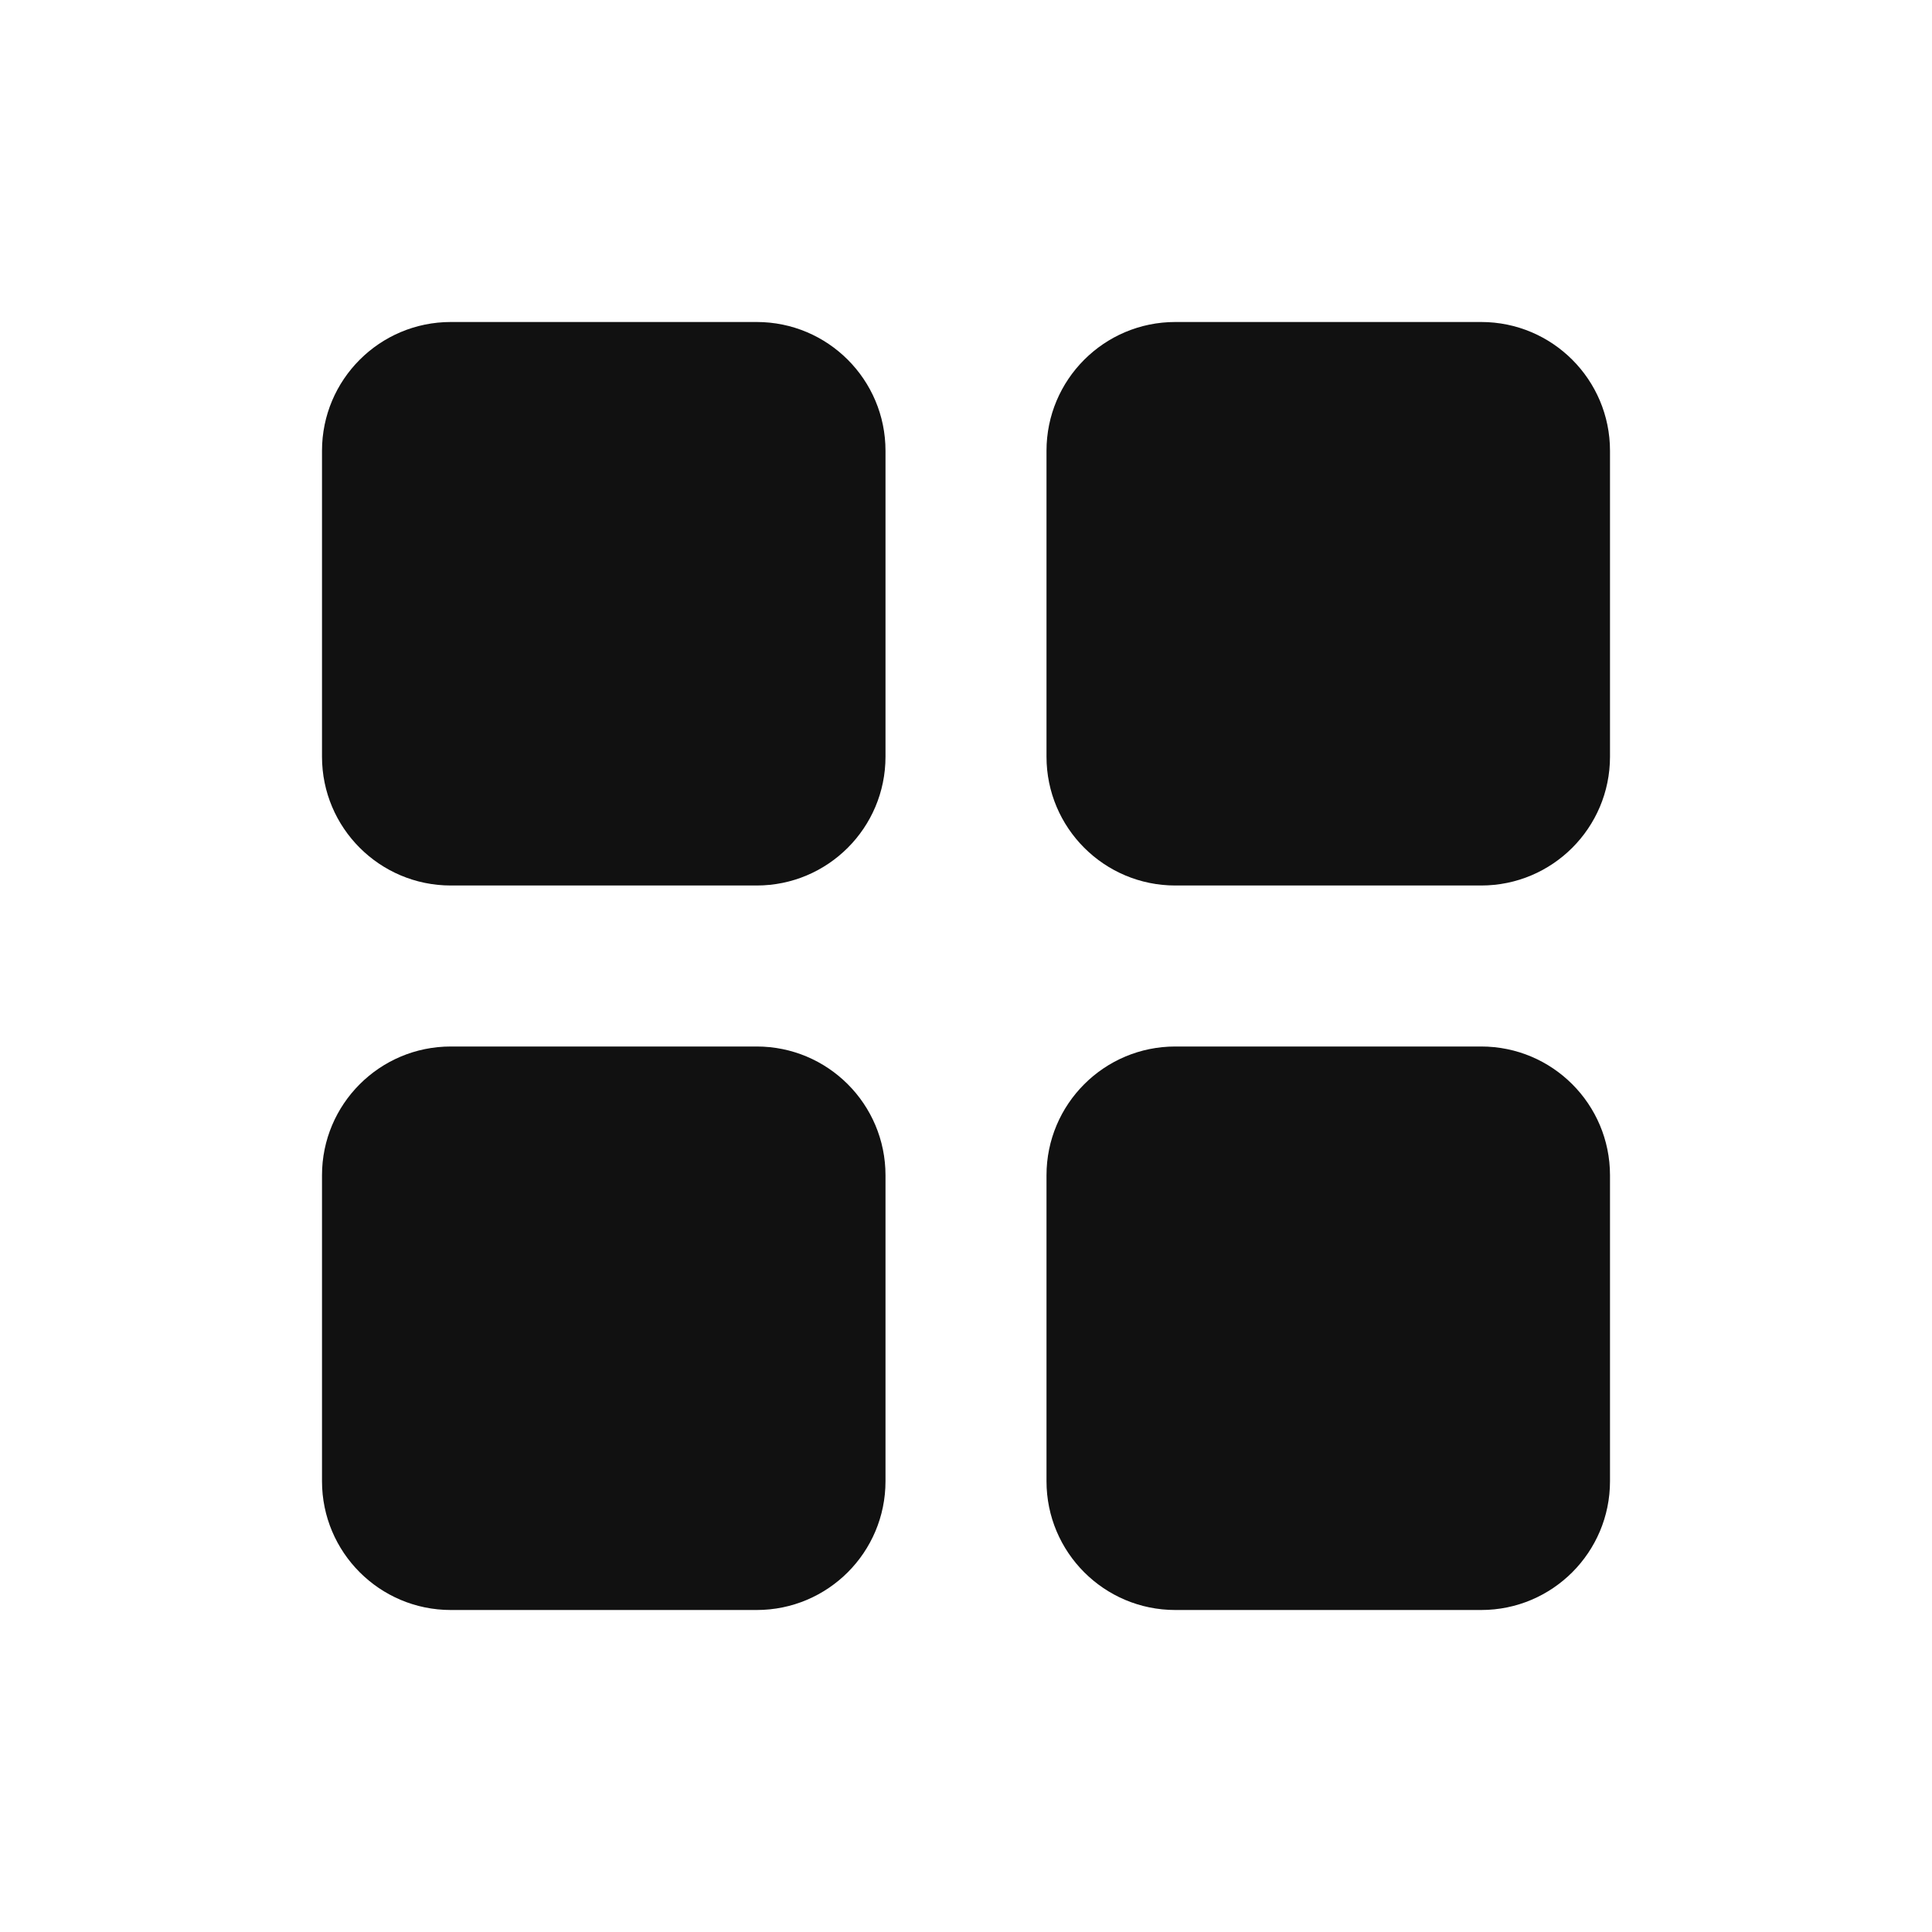
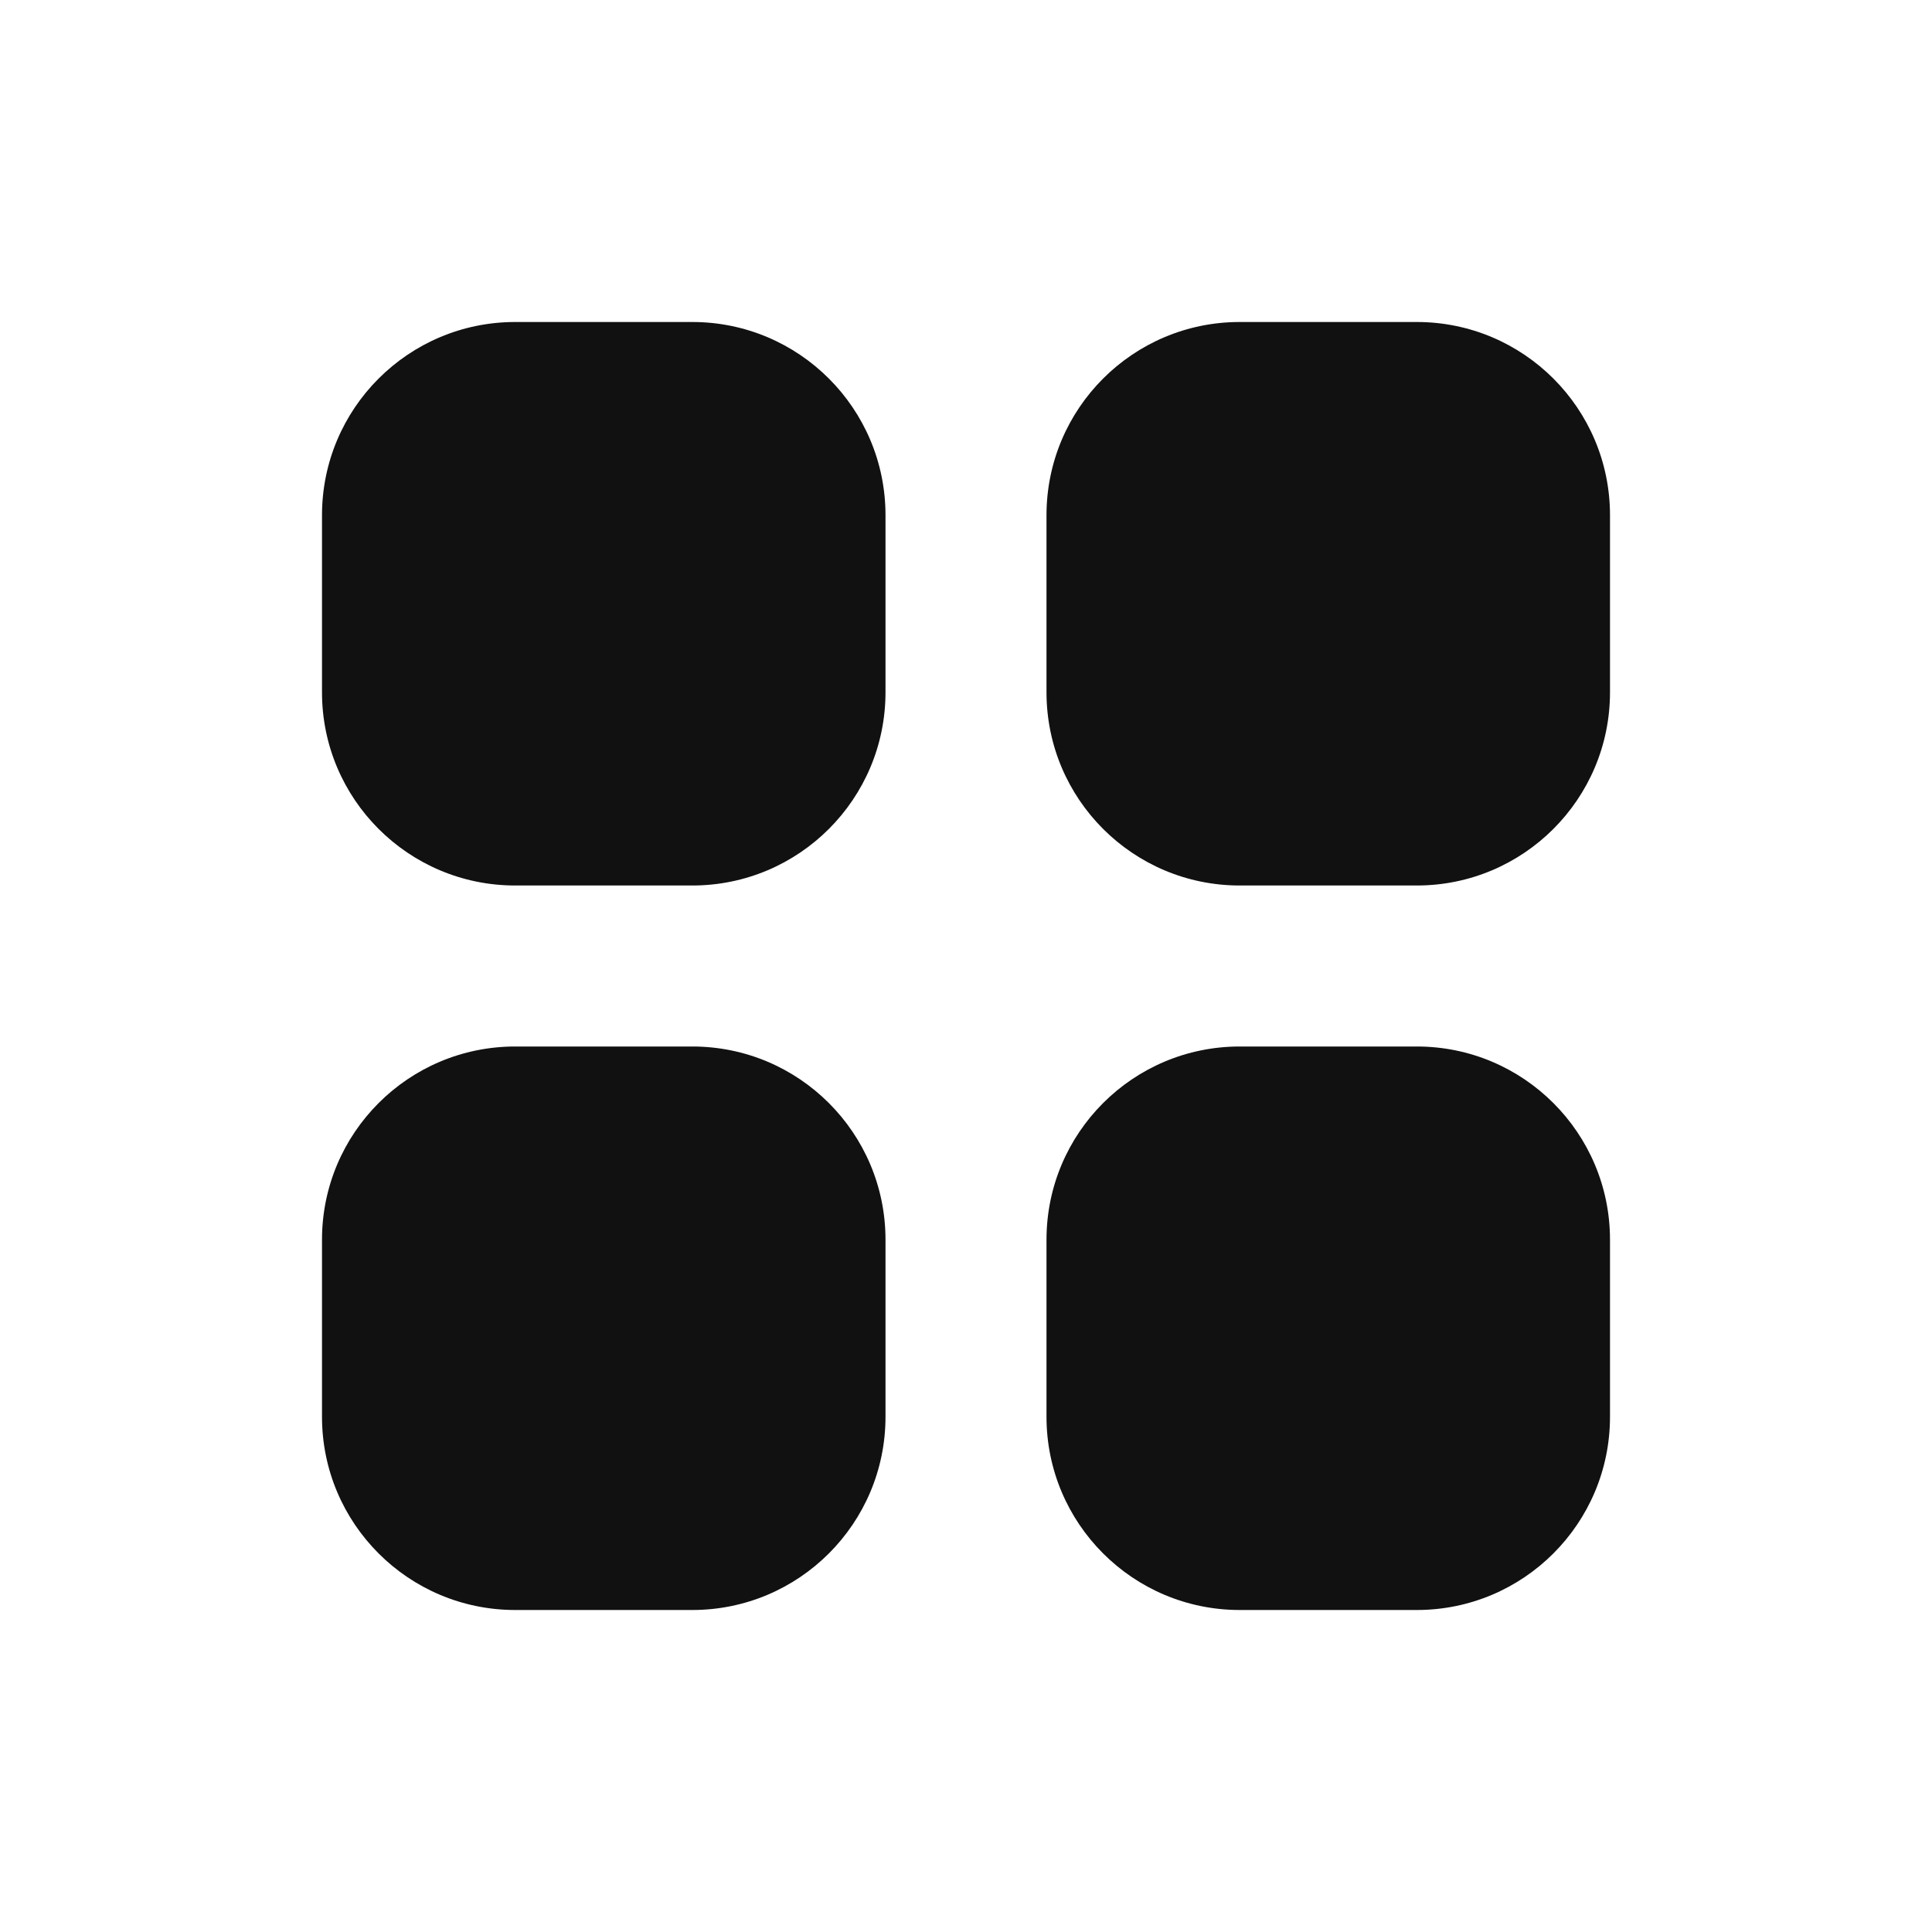
<svg xmlns="http://www.w3.org/2000/svg" viewBox="0 0 24 24" width="24" height="24">
-   <rect x="4" y="4" width="7" height="7" rx="1.6" fill="#111" />
-   <rect x="4" y="13" width="7" height="7" rx="1.6" fill="#111" />
-   <rect x="13" y="4" width="7" height="7" rx="1.6" fill="#111" />
-   <rect x="13" y="13" width="7" height="7" rx="1.6" fill="#111" />
+   <rect x="4" y="4" width="7" height="7" rx="2.4" fill="#111" />
+   <rect x="4" y="13" width="7" height="7" rx="2.4" fill="#111" />
+   <rect x="13" y="4" width="7" height="7" rx="2.4" fill="#111" />
+   <rect x="13" y="13" width="7" height="7" rx="2.4" fill="#111" />
</svg>
